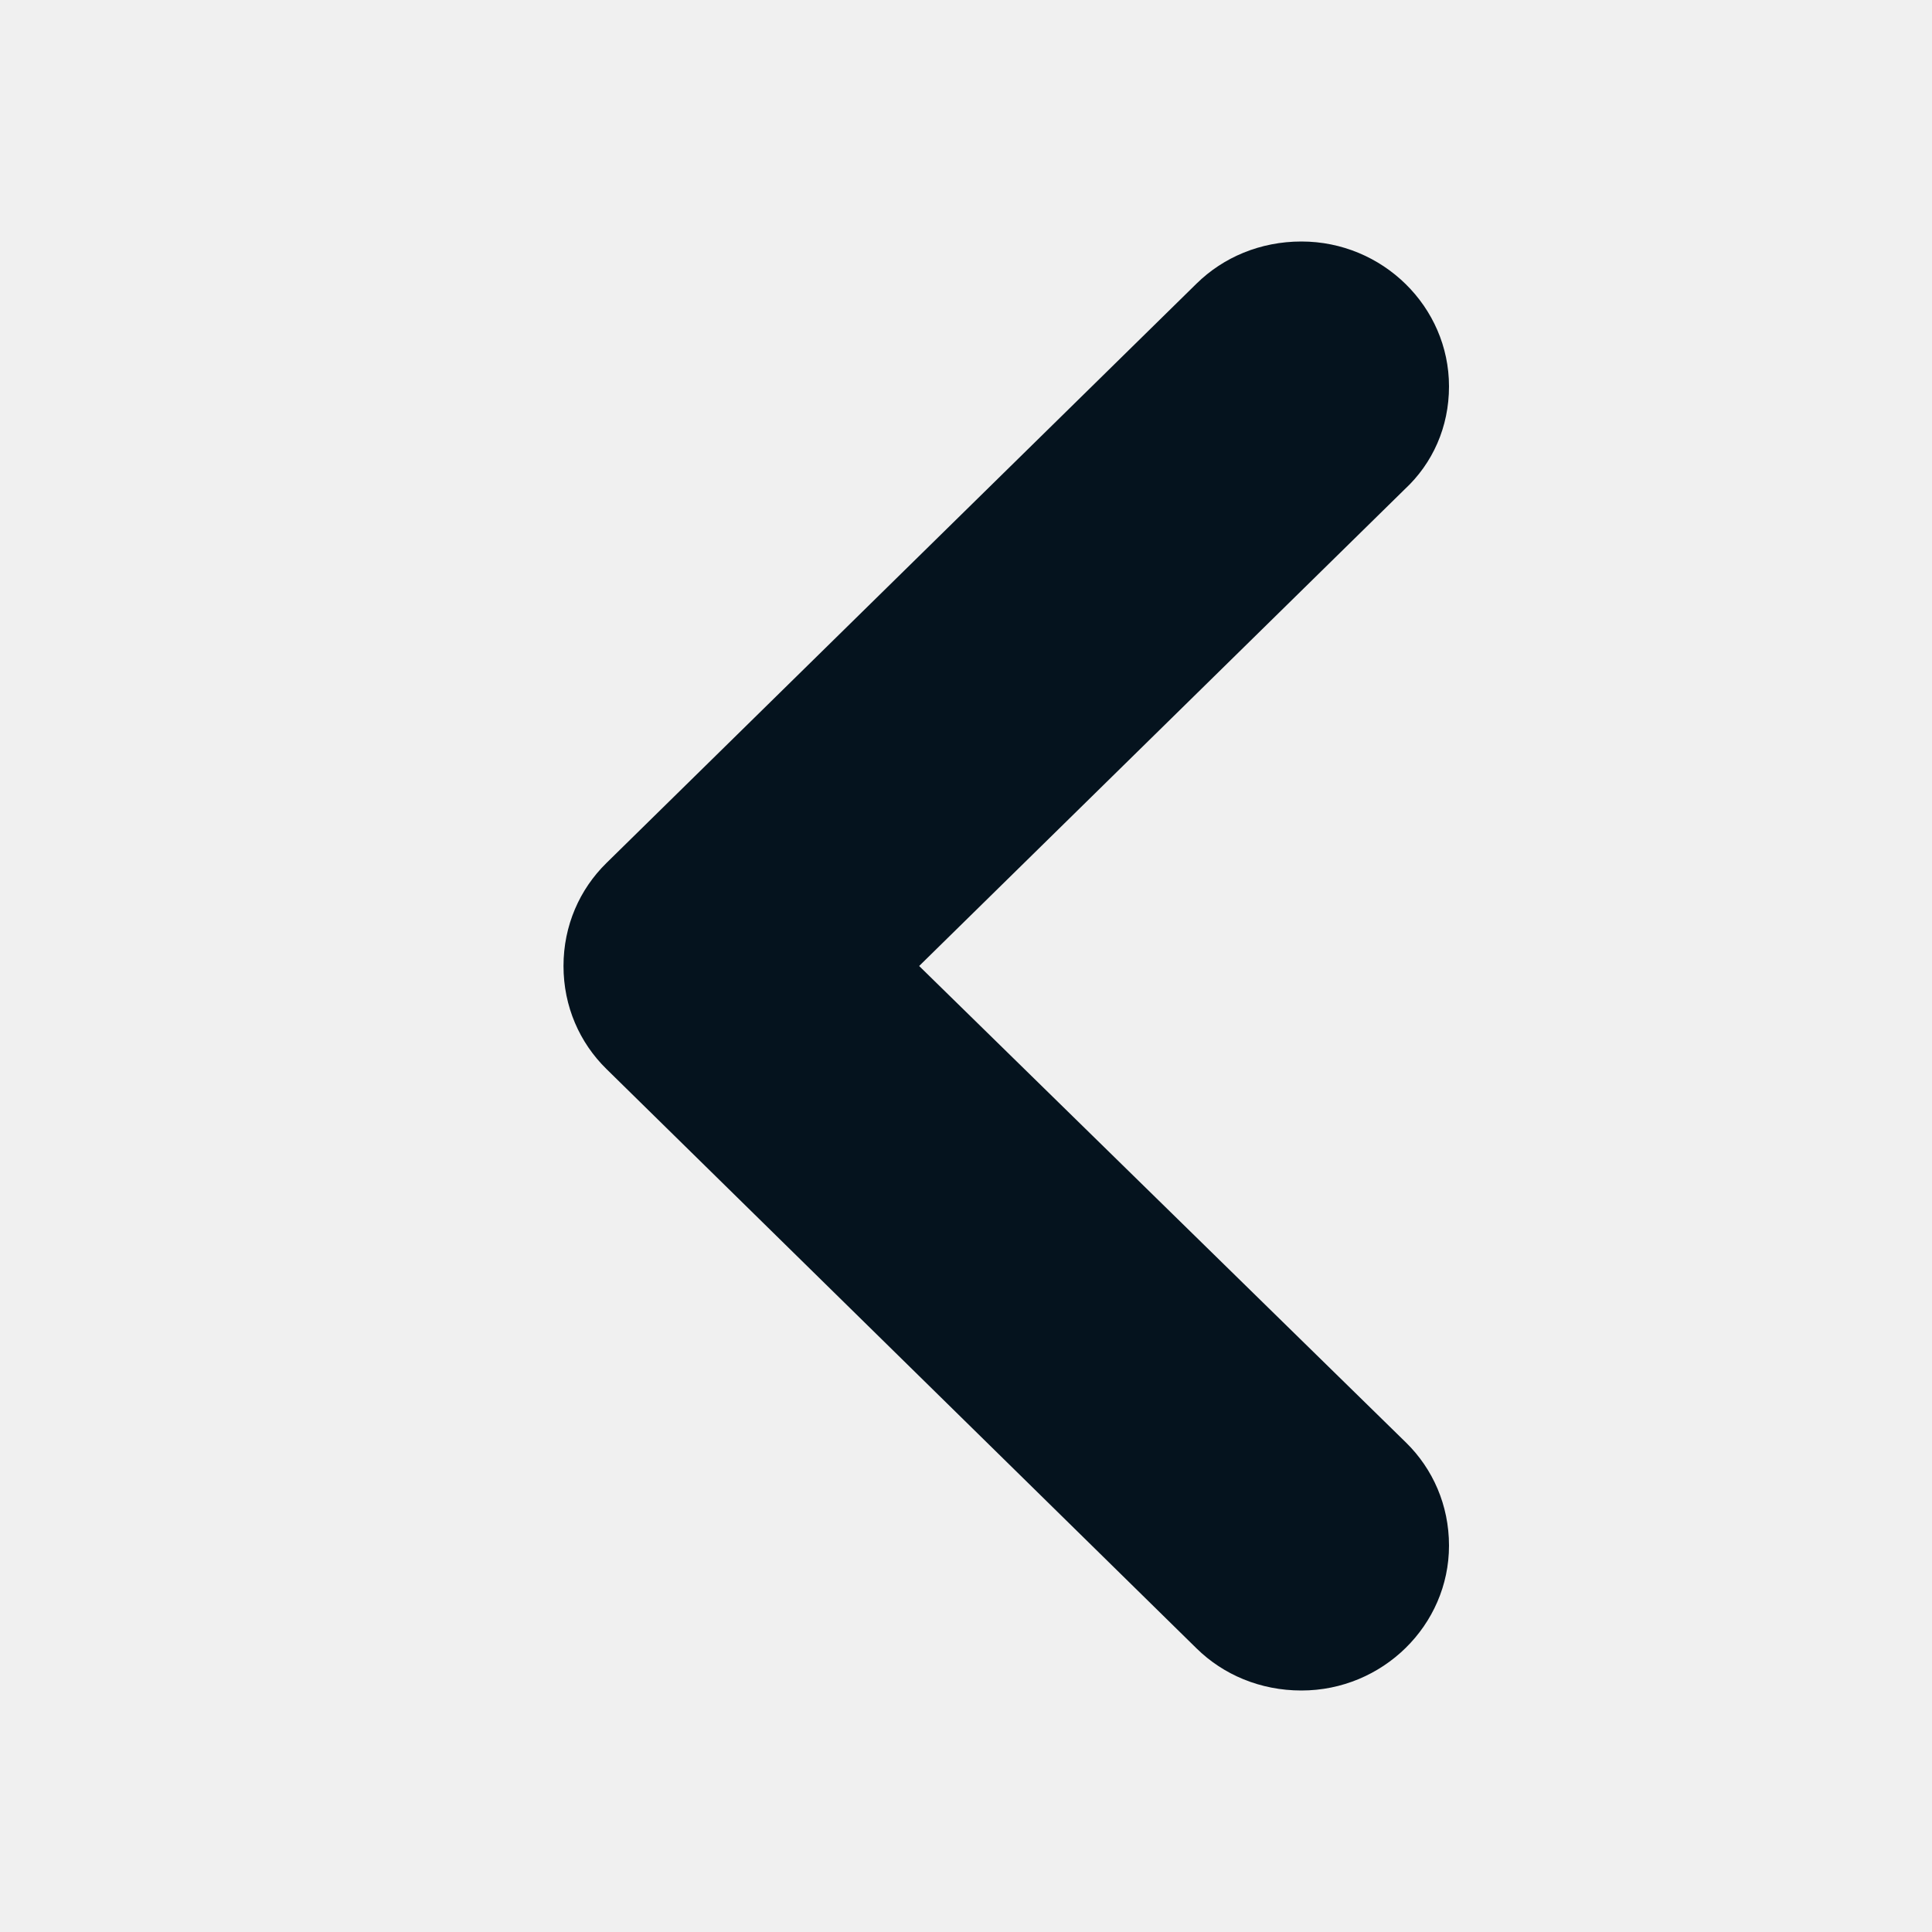
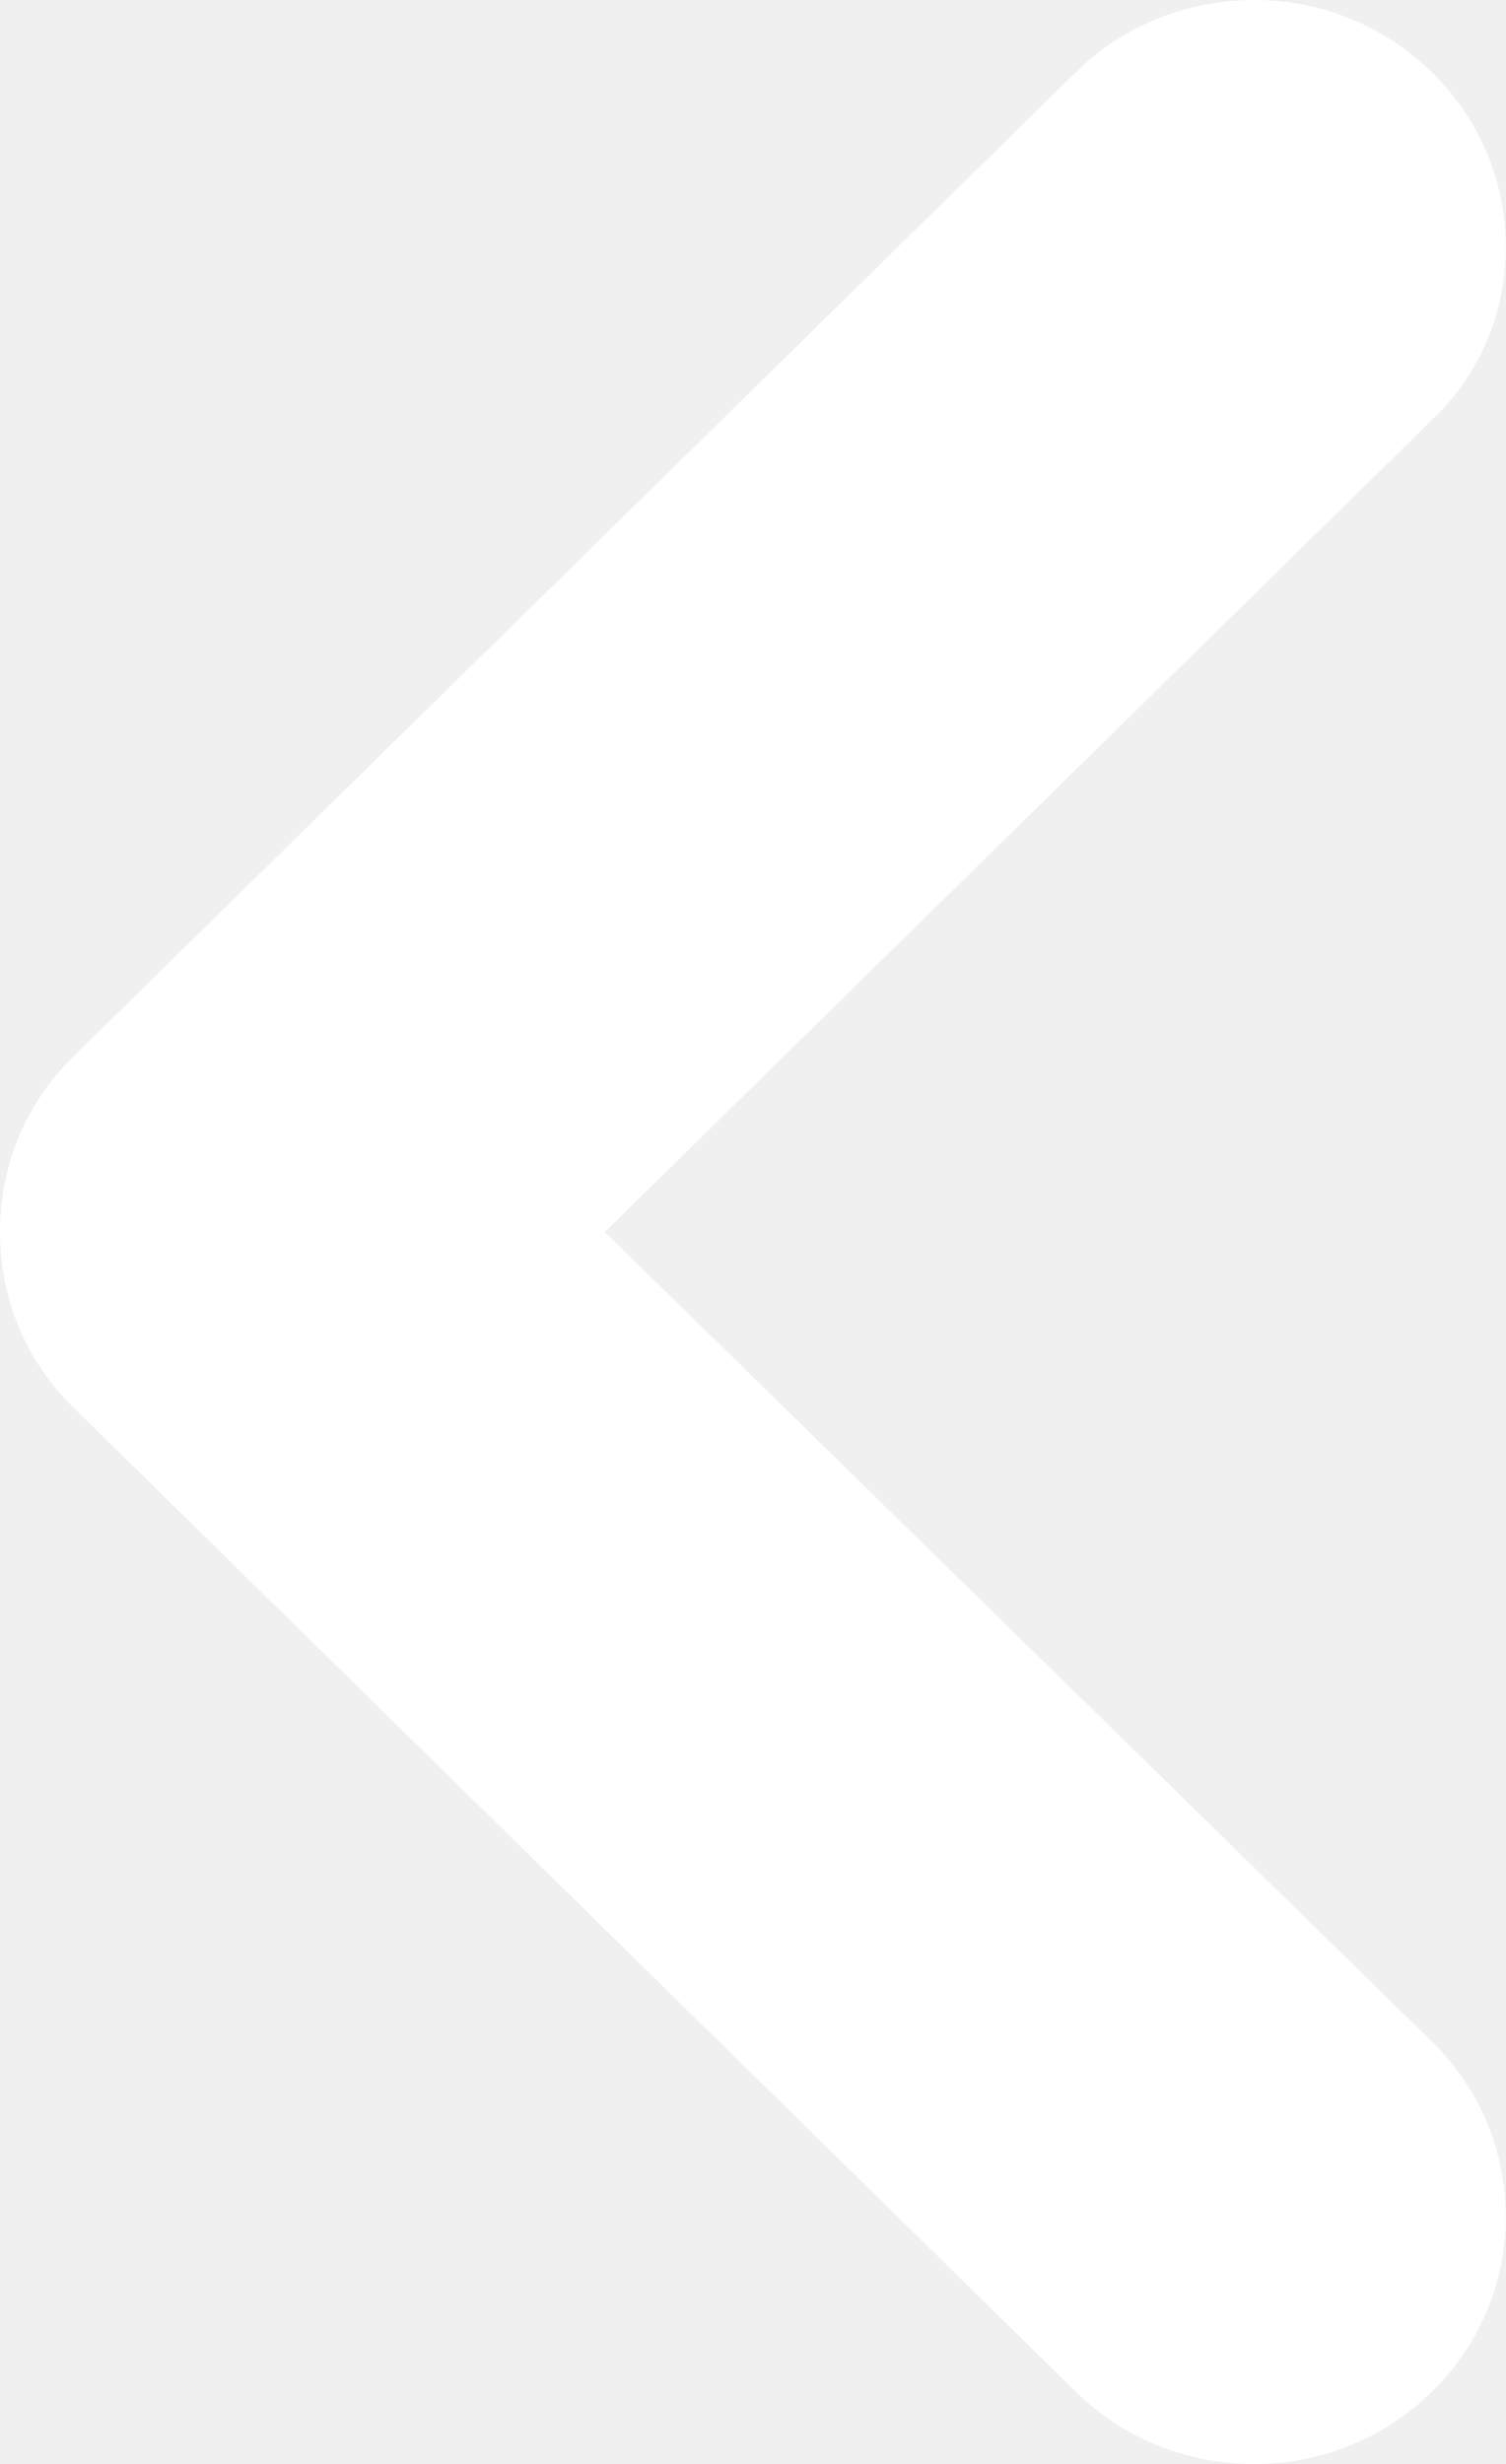
- <svg xmlns="http://www.w3.org/2000/svg" width="24" height="24" viewBox="0 0 24 24" fill="none">
-   <path fill-rule="evenodd" clip-rule="evenodd" d="M11.418 12L17.45 6.078C17.798 5.754 18 5.304 18 4.8C18 3.81 17.175 3 16.167 3C15.653 3 15.195 3.198 14.865 3.522L7.532 10.722C7.202 11.046 7 11.496 7 12C7 12.504 7.202 12.954 7.532 13.278L14.865 20.478C15.195 20.802 15.653 21 16.167 21C17.175 21 18 20.19 18 19.2C18 18.696 17.798 18.246 17.468 17.922L11.418 12Z" fill="#05131E" />
+ <svg xmlns="http://www.w3.org/2000/svg" width="11" height="18" viewBox="0 0 11 18" fill="none">
+   <path fill-rule="evenodd" clip-rule="evenodd" d="M4.418 9L10.45 3.078C10.798 2.754 11 2.304 11 1.8C11 0.81 10.175 0 9.167 0C8.653 0 8.195 0.198 7.865 0.522L0.532 7.722C0.202 8.046 0 8.496 0 9C0 9.504 0.202 9.954 0.532 10.278L7.865 17.478C8.195 17.802 8.653 18 9.167 18C10.175 18 11 17.19 11 16.2C11 15.696 10.798 15.246 10.468 14.922L4.418 9Z" fill="white" />
</svg>
